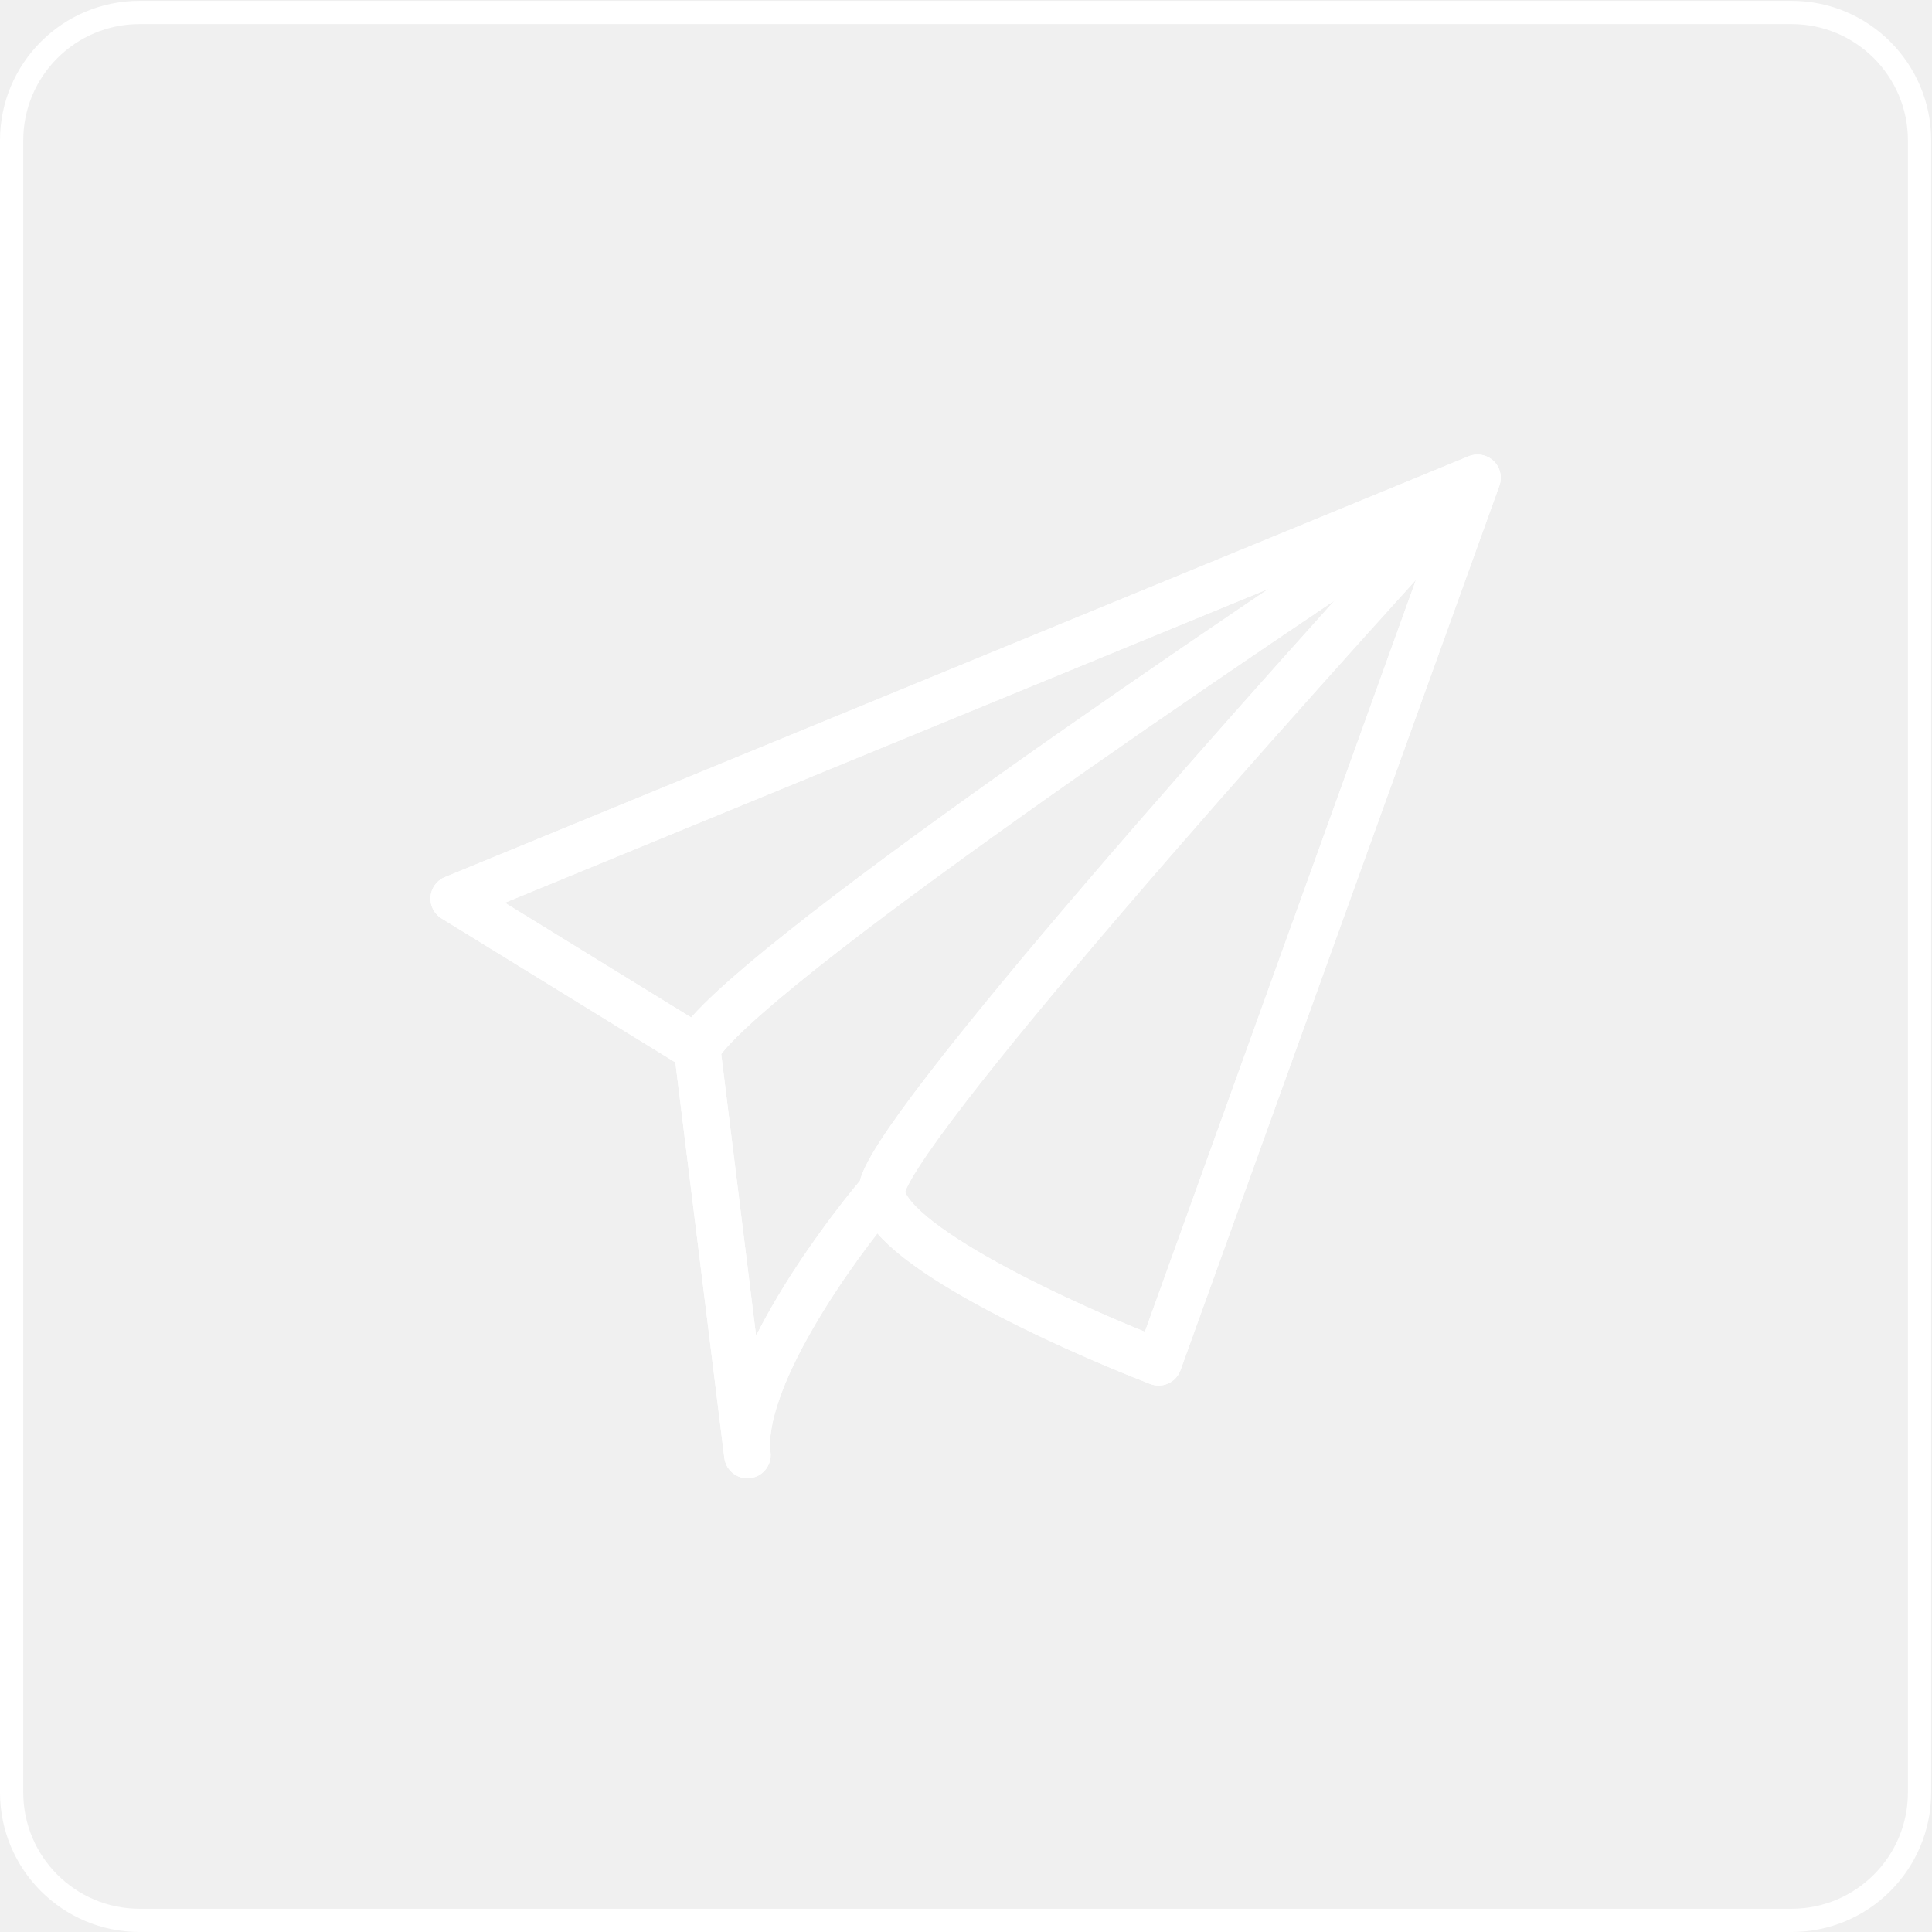
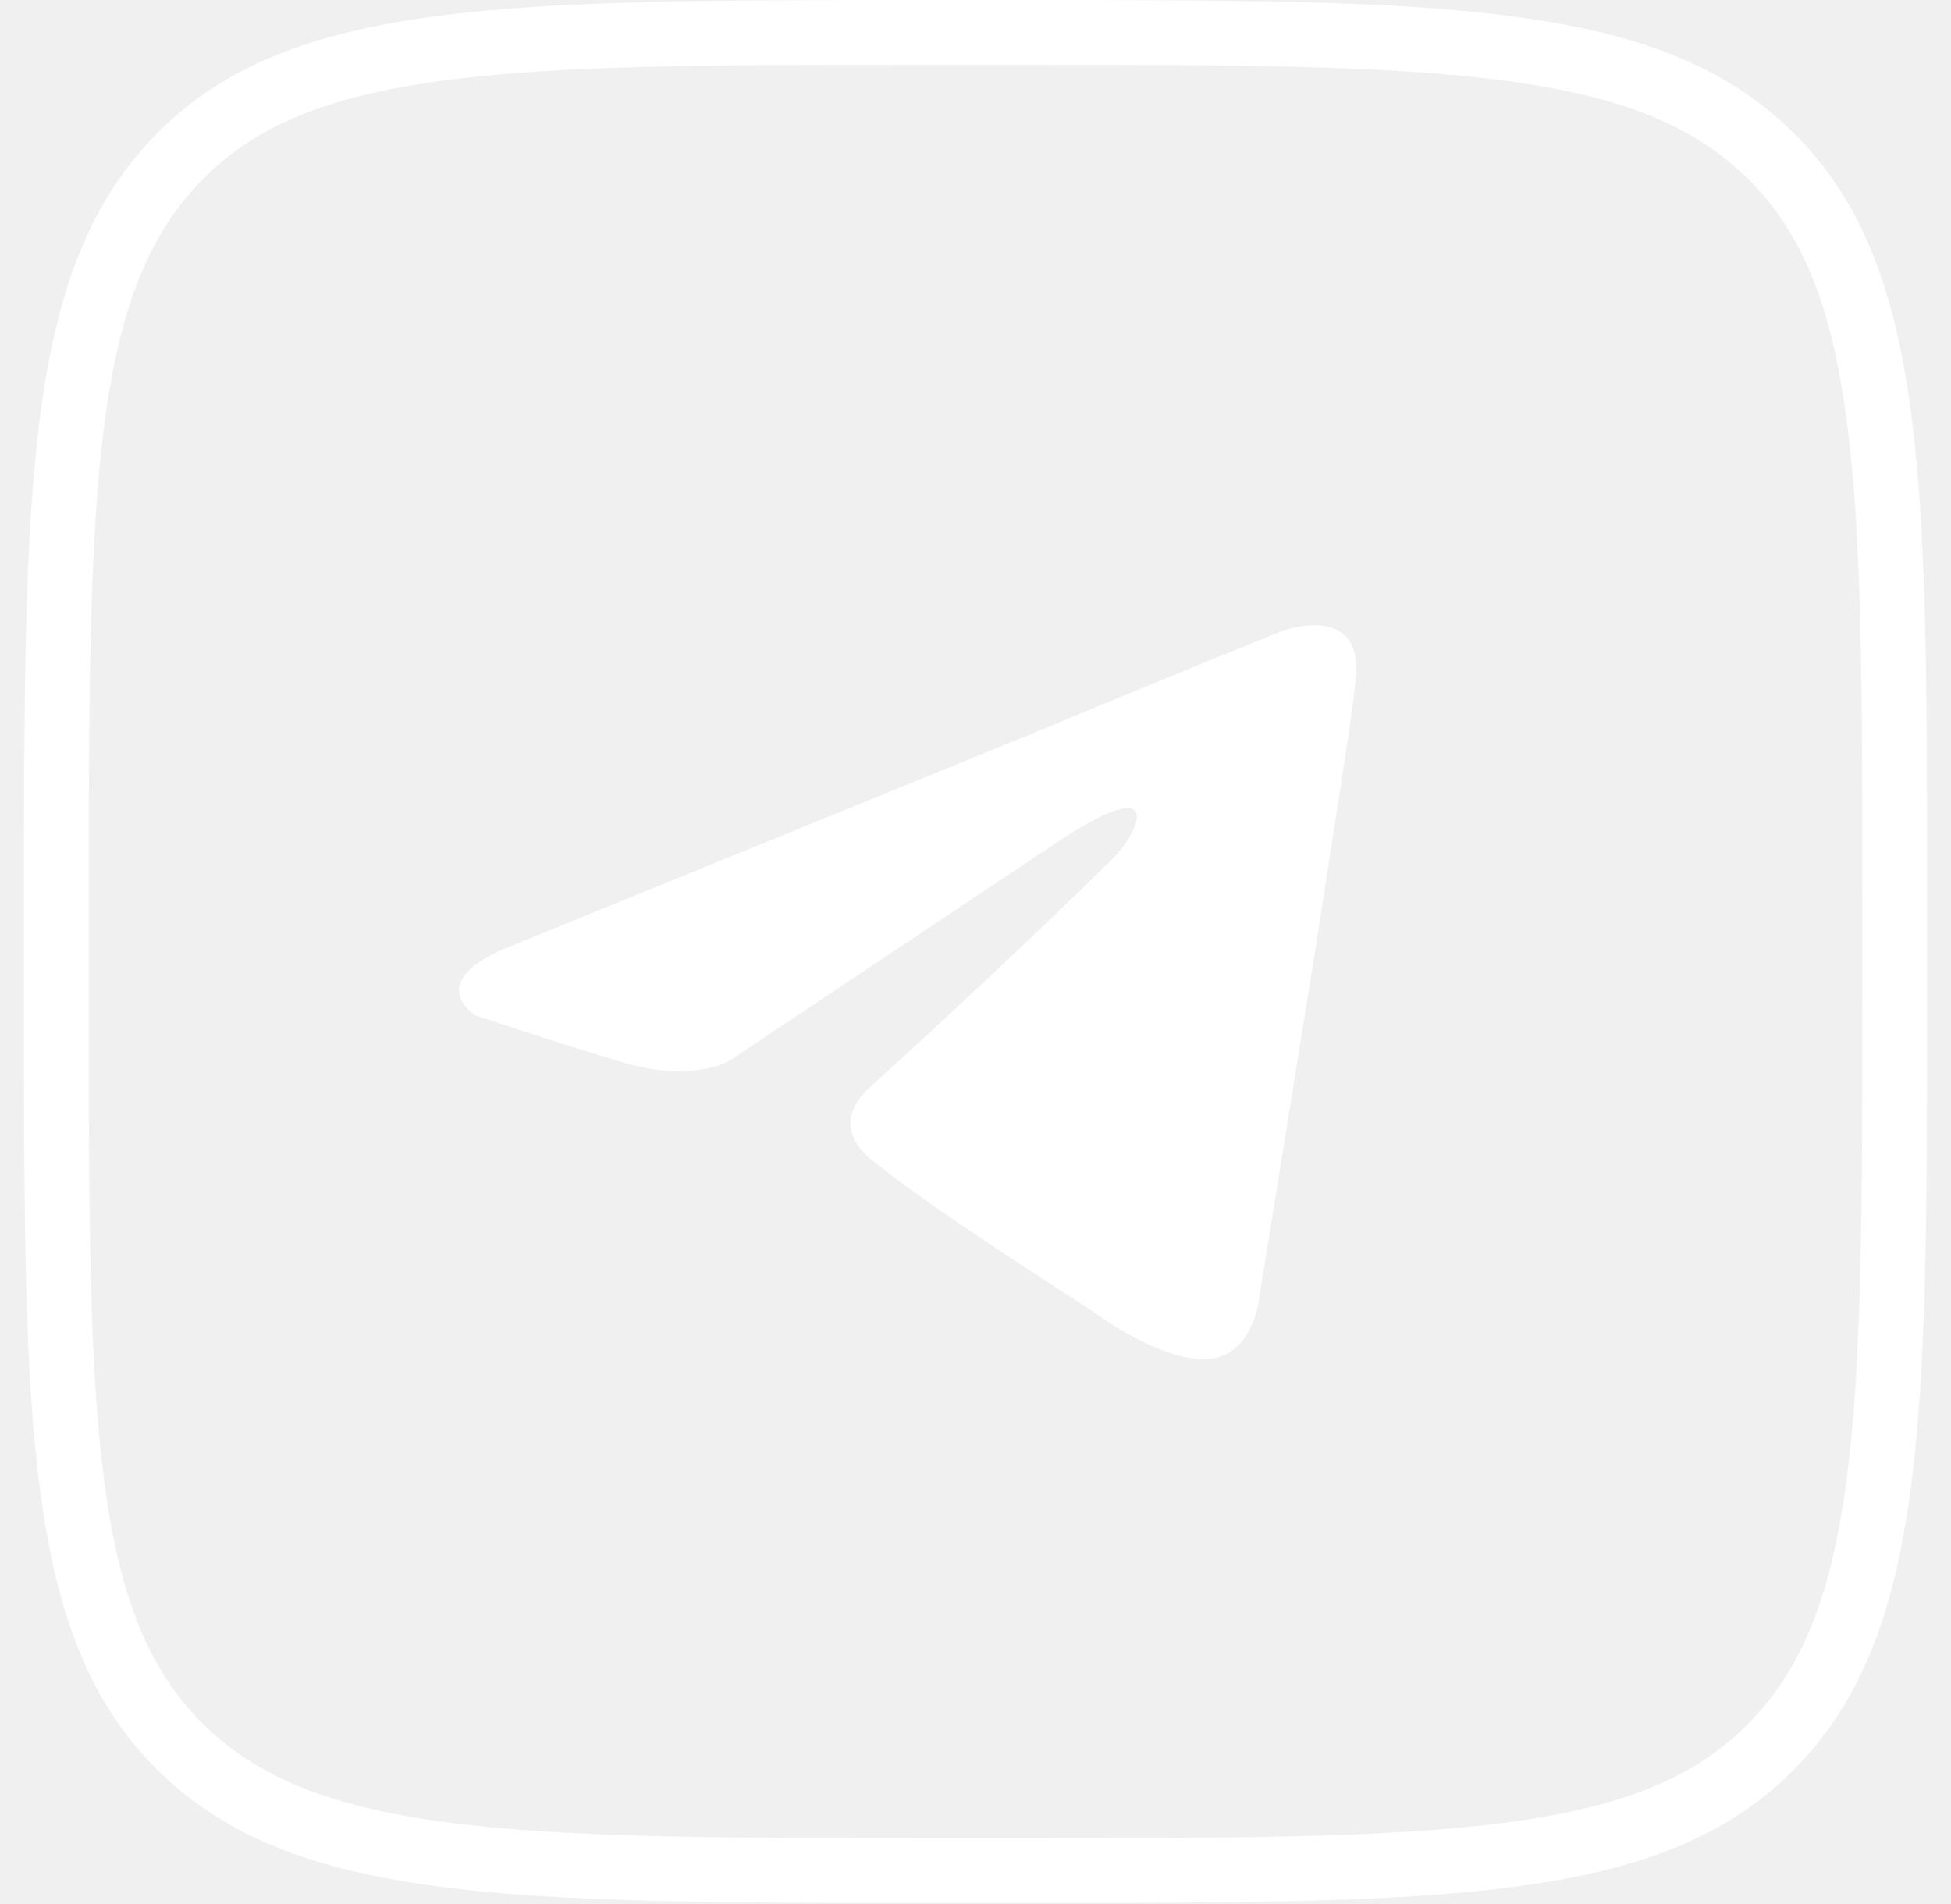
- <svg xmlns="http://www.w3.org/2000/svg" width="56" height="56" viewBox="0 0 56 56" fill="none">
-   <path d="M42.826 13.849L13.151 26.047L20.205 30.389M42.826 13.849L33.583 39.486C30.907 38.453 25.556 36.013 25.556 34.524M42.826 13.849C37.069 20.12 25.556 33.036 25.556 34.524M42.826 13.849C35.772 18.466 21.372 28.239 20.205 30.389M25.556 34.524C24.148 36.178 21.398 40.024 21.664 42.174L20.205 30.389" stroke="white" stroke-width="1.349" stroke-linecap="round" stroke-linejoin="round" />
-   <path d="M42.826 13.849L13.151 26.047L20.205 30.389M42.826 13.849L33.583 39.486C30.907 38.453 25.556 36.013 25.556 34.524M42.826 13.849C37.069 20.12 25.556 33.036 25.556 34.524M42.826 13.849C35.772 18.466 21.372 28.239 20.205 30.389M25.556 34.524C24.148 36.178 21.398 40.024 21.664 42.174L20.205 30.389" stroke="white" stroke-width="1.349" stroke-linecap="round" stroke-linejoin="round" />
-   <rect x="0.337" y="0.361" width="55.302" height="55.302" rx="3.709" stroke="white" stroke-width="0.674" />
+ <svg xmlns="http://www.w3.org/2000/svg" width="41" height="40" viewBox="0 0 41 40" fill="none">
+   <path d="M28.491 14.232C28.445 14.899 28.057 17.236 27.673 19.764L26.467 27.25C26.467 27.25 26.37 28.347 25.551 28.539C24.733 28.73 23.383 27.871 23.142 27.68C22.949 27.537 19.527 25.389 18.275 24.341C17.937 24.054 17.553 23.482 18.321 22.815C20.055 21.241 22.13 19.285 23.383 18.046C23.961 17.474 24.539 16.139 22.13 17.758L15.335 22.289C15.335 22.289 14.563 22.765 13.116 22.335C11.669 21.906 9.982 21.334 9.982 21.334C9.982 21.334 8.826 20.62 10.801 19.857L22.033 15.279C23.142 14.803 26.901 13.277 26.901 13.277C26.901 13.277 28.635 12.609 28.491 14.232Z" fill="white" />
+   <path d="M1.185 19.197C1.185 14.652 1.187 11.313 1.529 8.753C1.869 6.213 2.534 4.543 3.788 3.279C5.039 2.017 6.702 1.353 9.244 1.016C11.771 0.681 15.062 0.681 19.523 0.681L19.701 0.681H21.301C25.845 0.681 29.185 0.682 31.744 1.025C34.284 1.364 35.955 2.029 37.219 3.283C38.48 4.534 39.145 6.198 39.482 8.739C39.817 11.267 39.817 14.558 39.817 19.019V19.197V20.796C39.817 25.341 39.816 28.68 39.473 31.24C39.133 33.78 38.468 35.45 37.215 36.714C35.964 37.976 34.3 38.64 31.759 38.977C29.231 39.312 25.939 39.312 21.478 39.312H21.301H19.701C15.157 39.312 11.817 39.311 9.258 38.968C6.718 38.628 5.048 37.964 3.783 36.71C2.522 35.459 1.857 33.795 1.52 31.254C1.185 28.726 1.185 25.435 1.185 20.975L1.185 20.796V19.197Z" stroke="white" stroke-width="1.361" />
</svg>
